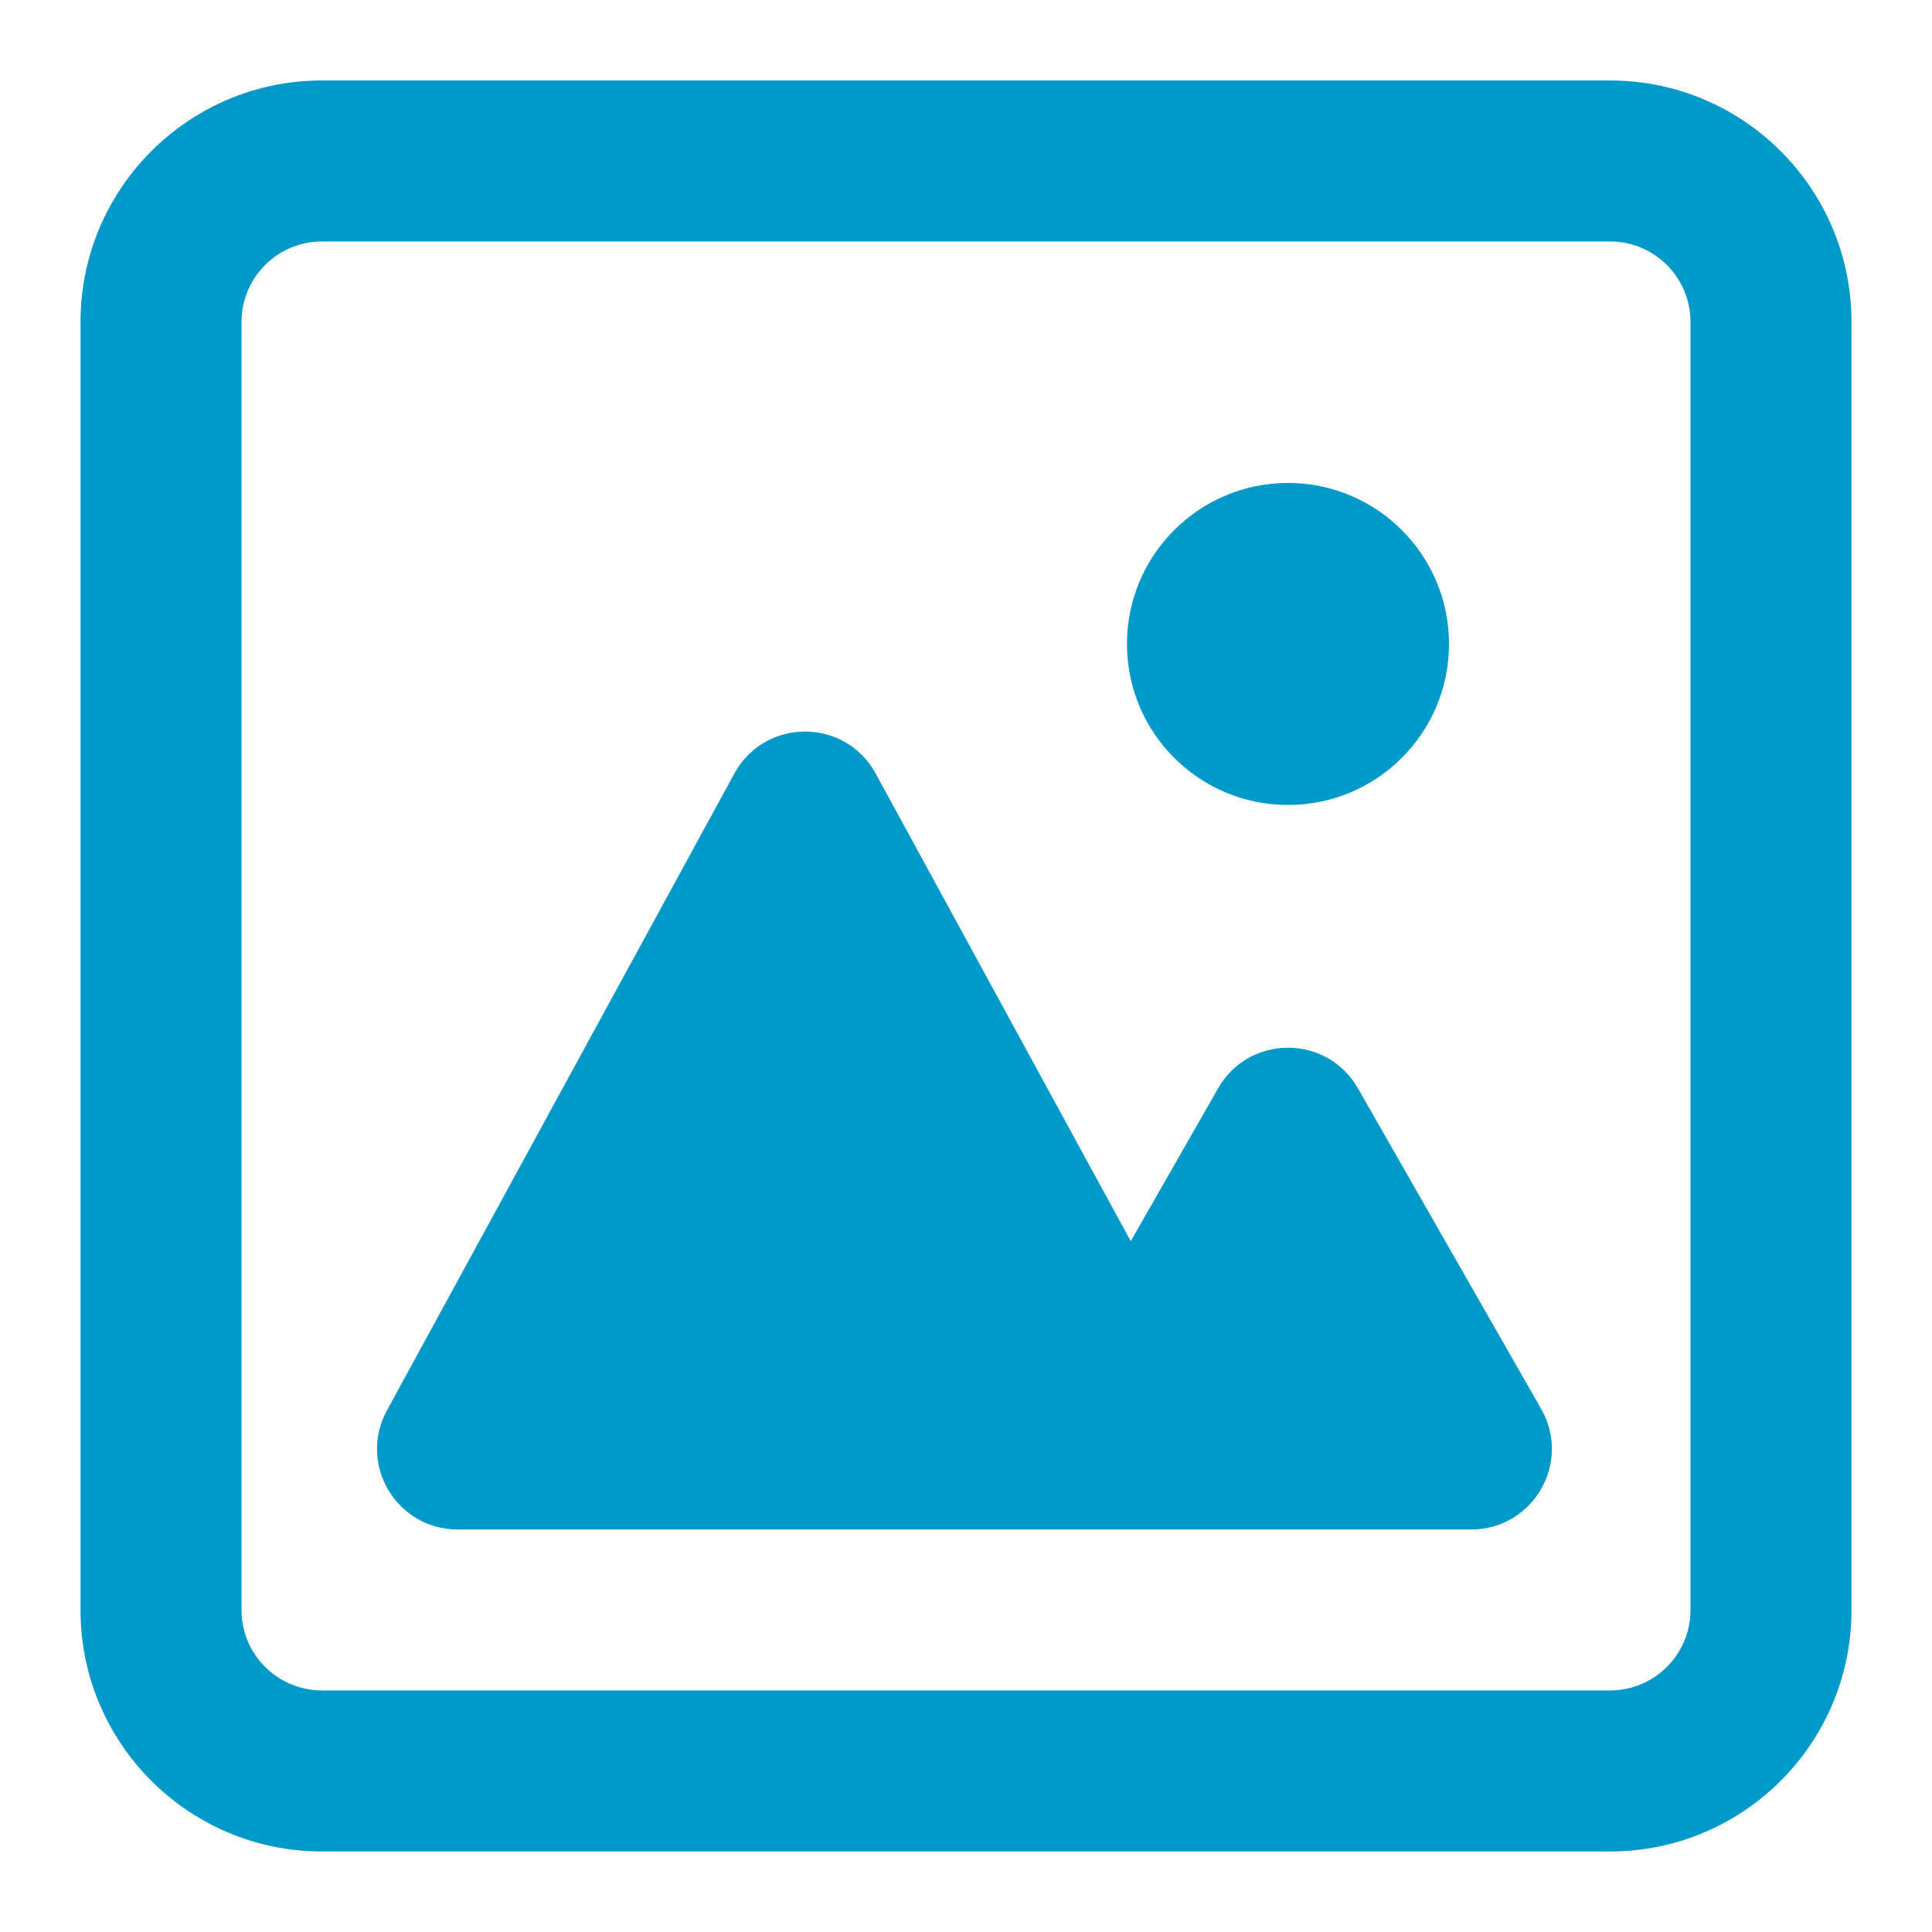
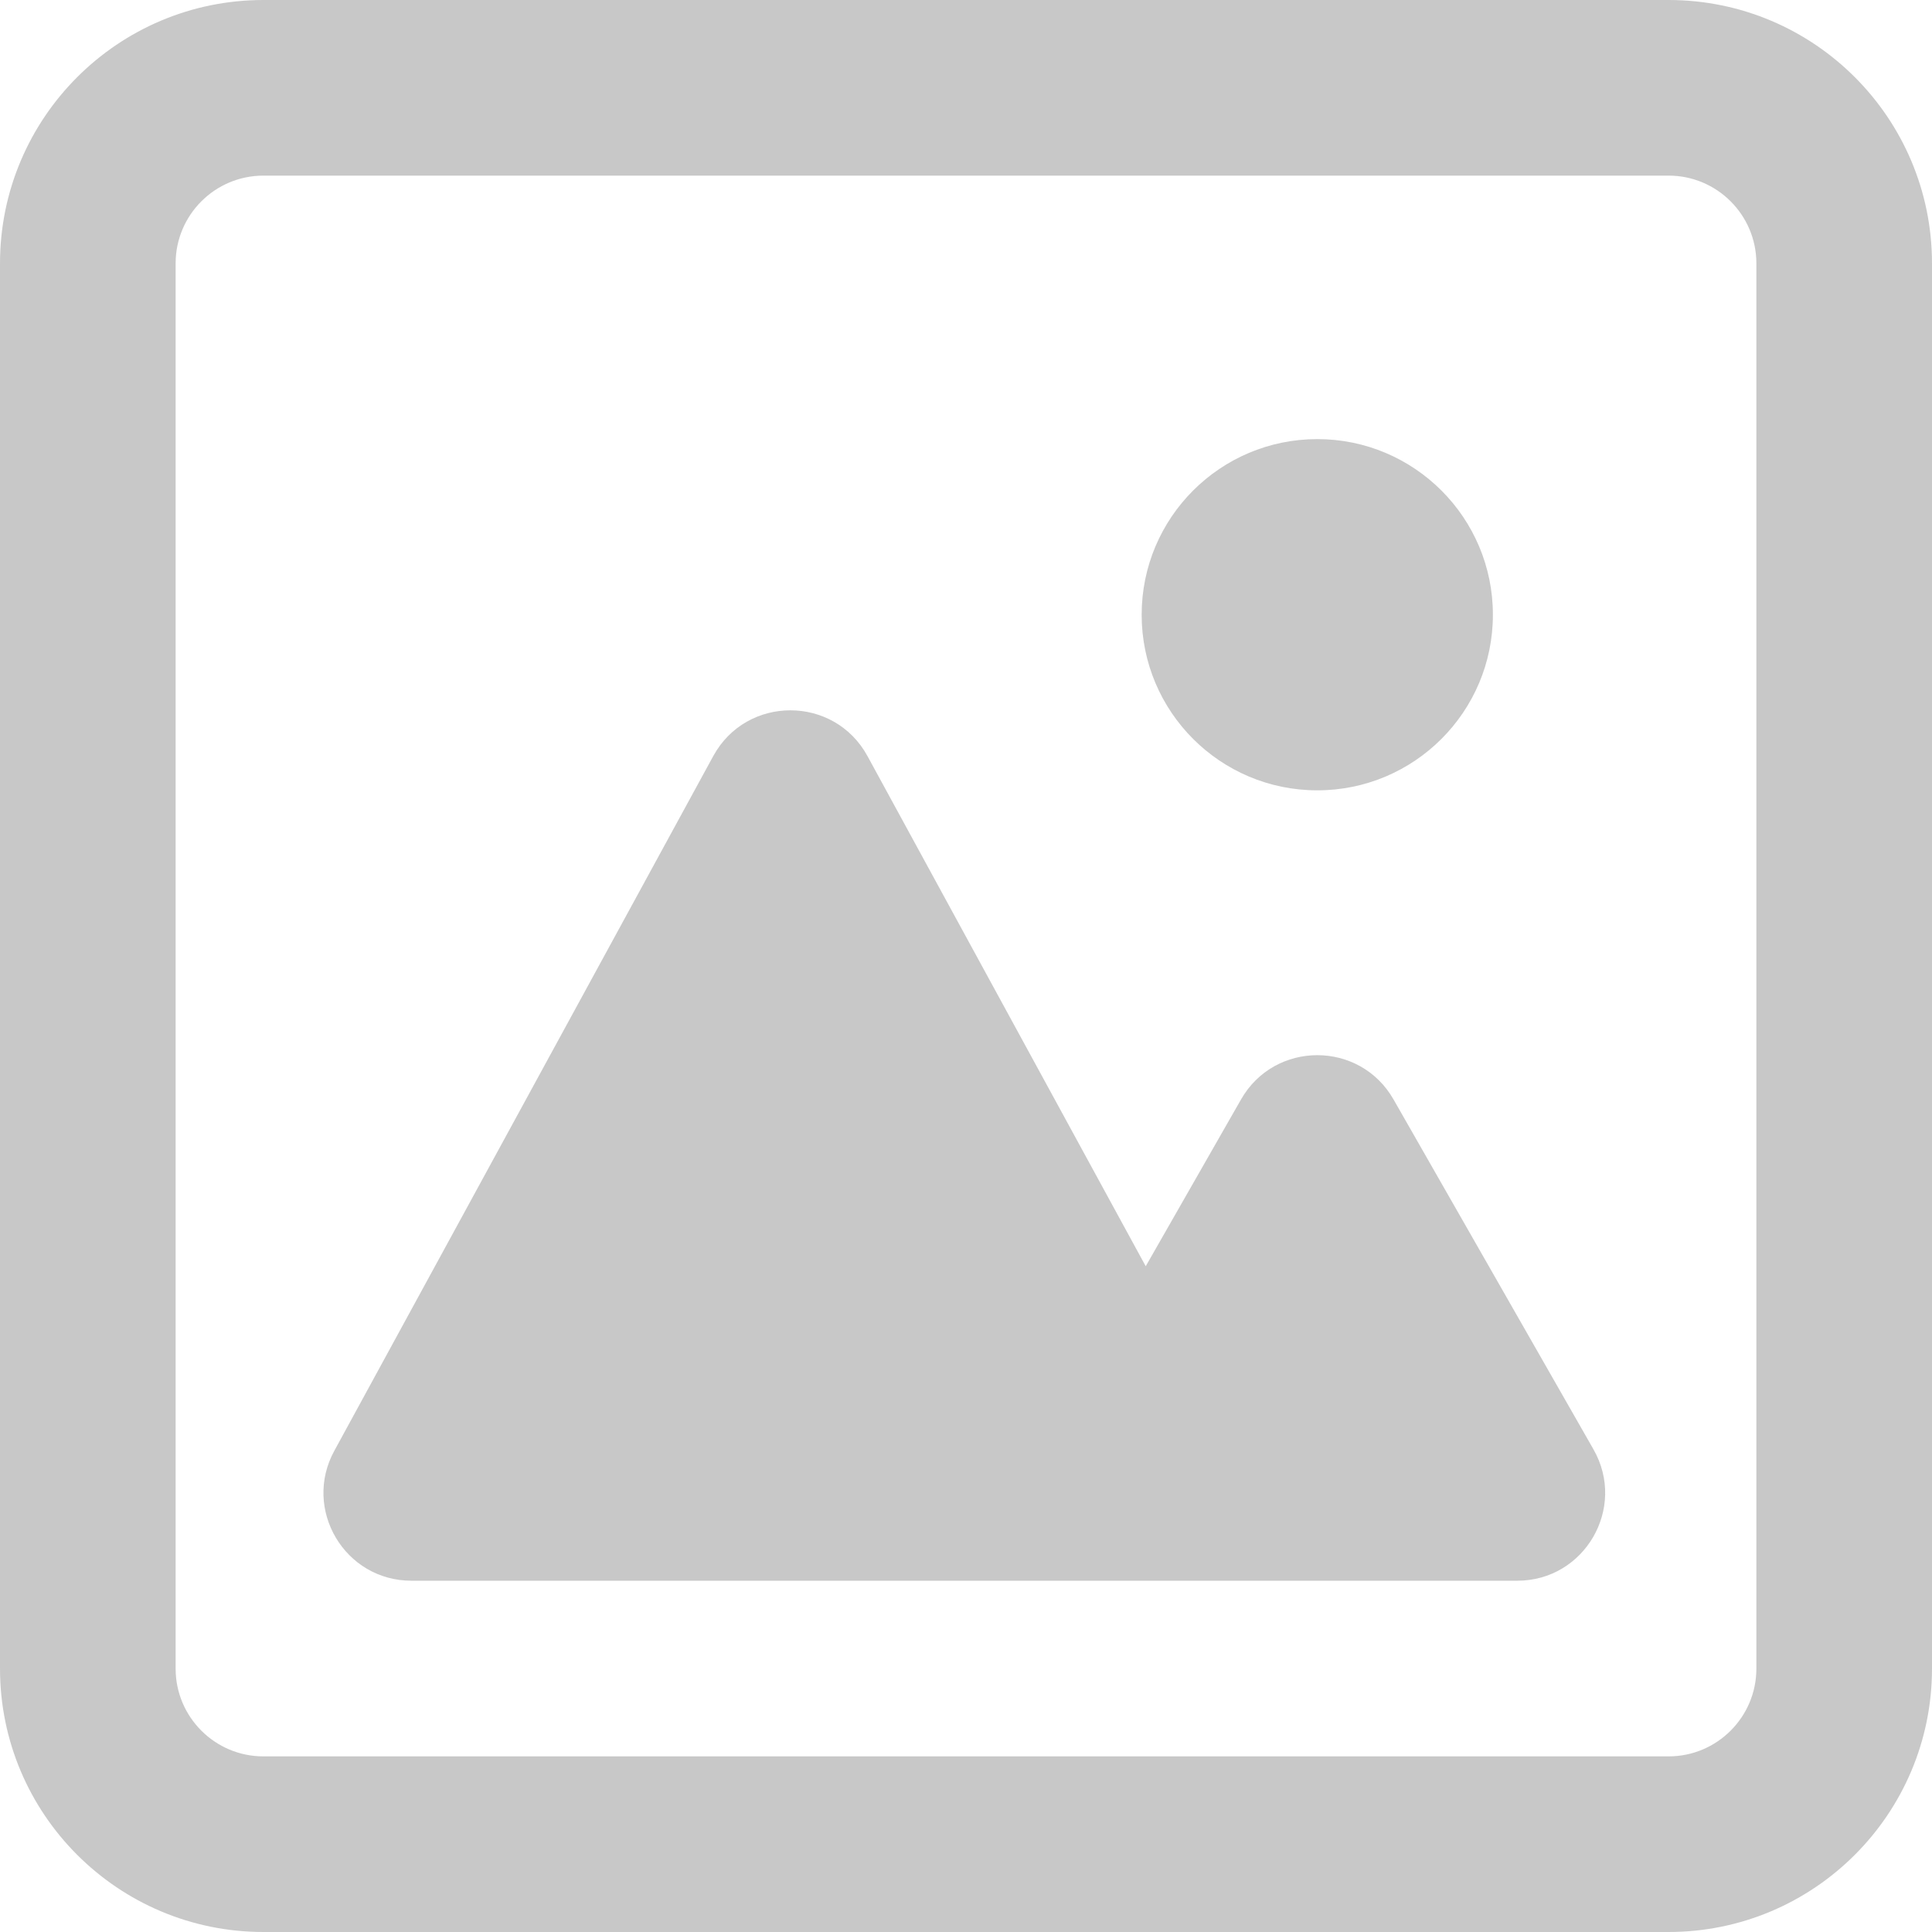
- <svg xmlns="http://www.w3.org/2000/svg" width="40" height="40" viewBox="0 0 40 40" fill="none">
-   <path fill-rule="evenodd" clip-rule="evenodd" d="M38.333 6.666C38.333 3.905 36.095 1.666 33.333 1.666H6.667C3.905 1.666 1.667 3.905 1.667 6.666V33.333C1.667 36.094 3.905 38.333 6.667 38.333H33.333C36.095 38.333 38.333 36.094 38.333 33.333V6.666ZM35 6.666C35 5.746 34.254 4.999 33.333 4.999H6.667C5.746 4.999 5 5.746 5 6.666V33.333C5 34.253 5.746 34.999 6.667 34.999H33.333C34.254 34.999 35 34.253 35 33.333V6.666Z" fill="#009ACA" />
-   <path d="M8.011 29.201L15.204 16.015C15.835 14.857 17.498 14.857 18.13 16.015L23.411 25.697L25.22 22.532C25.859 21.412 27.474 21.412 28.114 22.532L31.909 29.172C32.543 30.284 31.741 31.666 30.461 31.666H9.474C8.209 31.666 7.405 30.312 8.011 29.201Z" fill="#009ACA" />
-   <path d="M30 13.333C30 15.174 28.508 16.666 26.667 16.666C24.826 16.666 23.333 15.174 23.333 13.333C23.333 11.492 24.826 9.999 26.667 9.999C28.508 9.999 30 11.492 30 13.333Z" fill="#009ACA" />
+ <svg xmlns="http://www.w3.org/2000/svg" width="50" height="50" viewBox="0 0 50 50" fill="none">
+   <g opacity="0.7">
+     <path fill-rule="evenodd" clip-rule="evenodd" d="M50 6.818C50 3.053 46.947 0 43.182 0H6.818C3.053 0 0 3.053 0 6.818V43.182C0 46.947 3.053 50 6.818 50H43.182C46.947 50 50 46.947 50 43.182V6.818ZM45.455 6.818C45.455 5.563 44.437 4.545 43.182 4.545H6.818C5.563 4.545 4.545 5.563 4.545 6.818V43.182C4.545 44.437 5.563 45.455 6.818 45.455H43.182C44.437 45.455 45.455 44.437 45.455 43.182V6.818Z" fill="#B1B1B1" />
+     <path d="M8.651 37.548L18.459 19.567C19.321 17.988 21.588 17.988 22.45 19.567L29.651 32.77L32.118 28.453C32.99 26.926 35.192 26.926 36.064 28.453L41.239 37.509C42.105 39.024 41.011 40.909 39.266 40.909H10.647C8.922 40.909 7.825 39.063 8.651 37.548Z" fill="#B1B1B1" />
+     <path d="M38.636 15.909C38.636 18.419 36.601 20.454 34.091 20.454C31.581 20.454 29.546 18.419 29.546 15.909C29.546 13.399 31.581 11.364 34.091 11.364C36.601 11.364 38.636 13.399 38.636 15.909Z" fill="#B1B1B1" />
+   </g>
</svg>
